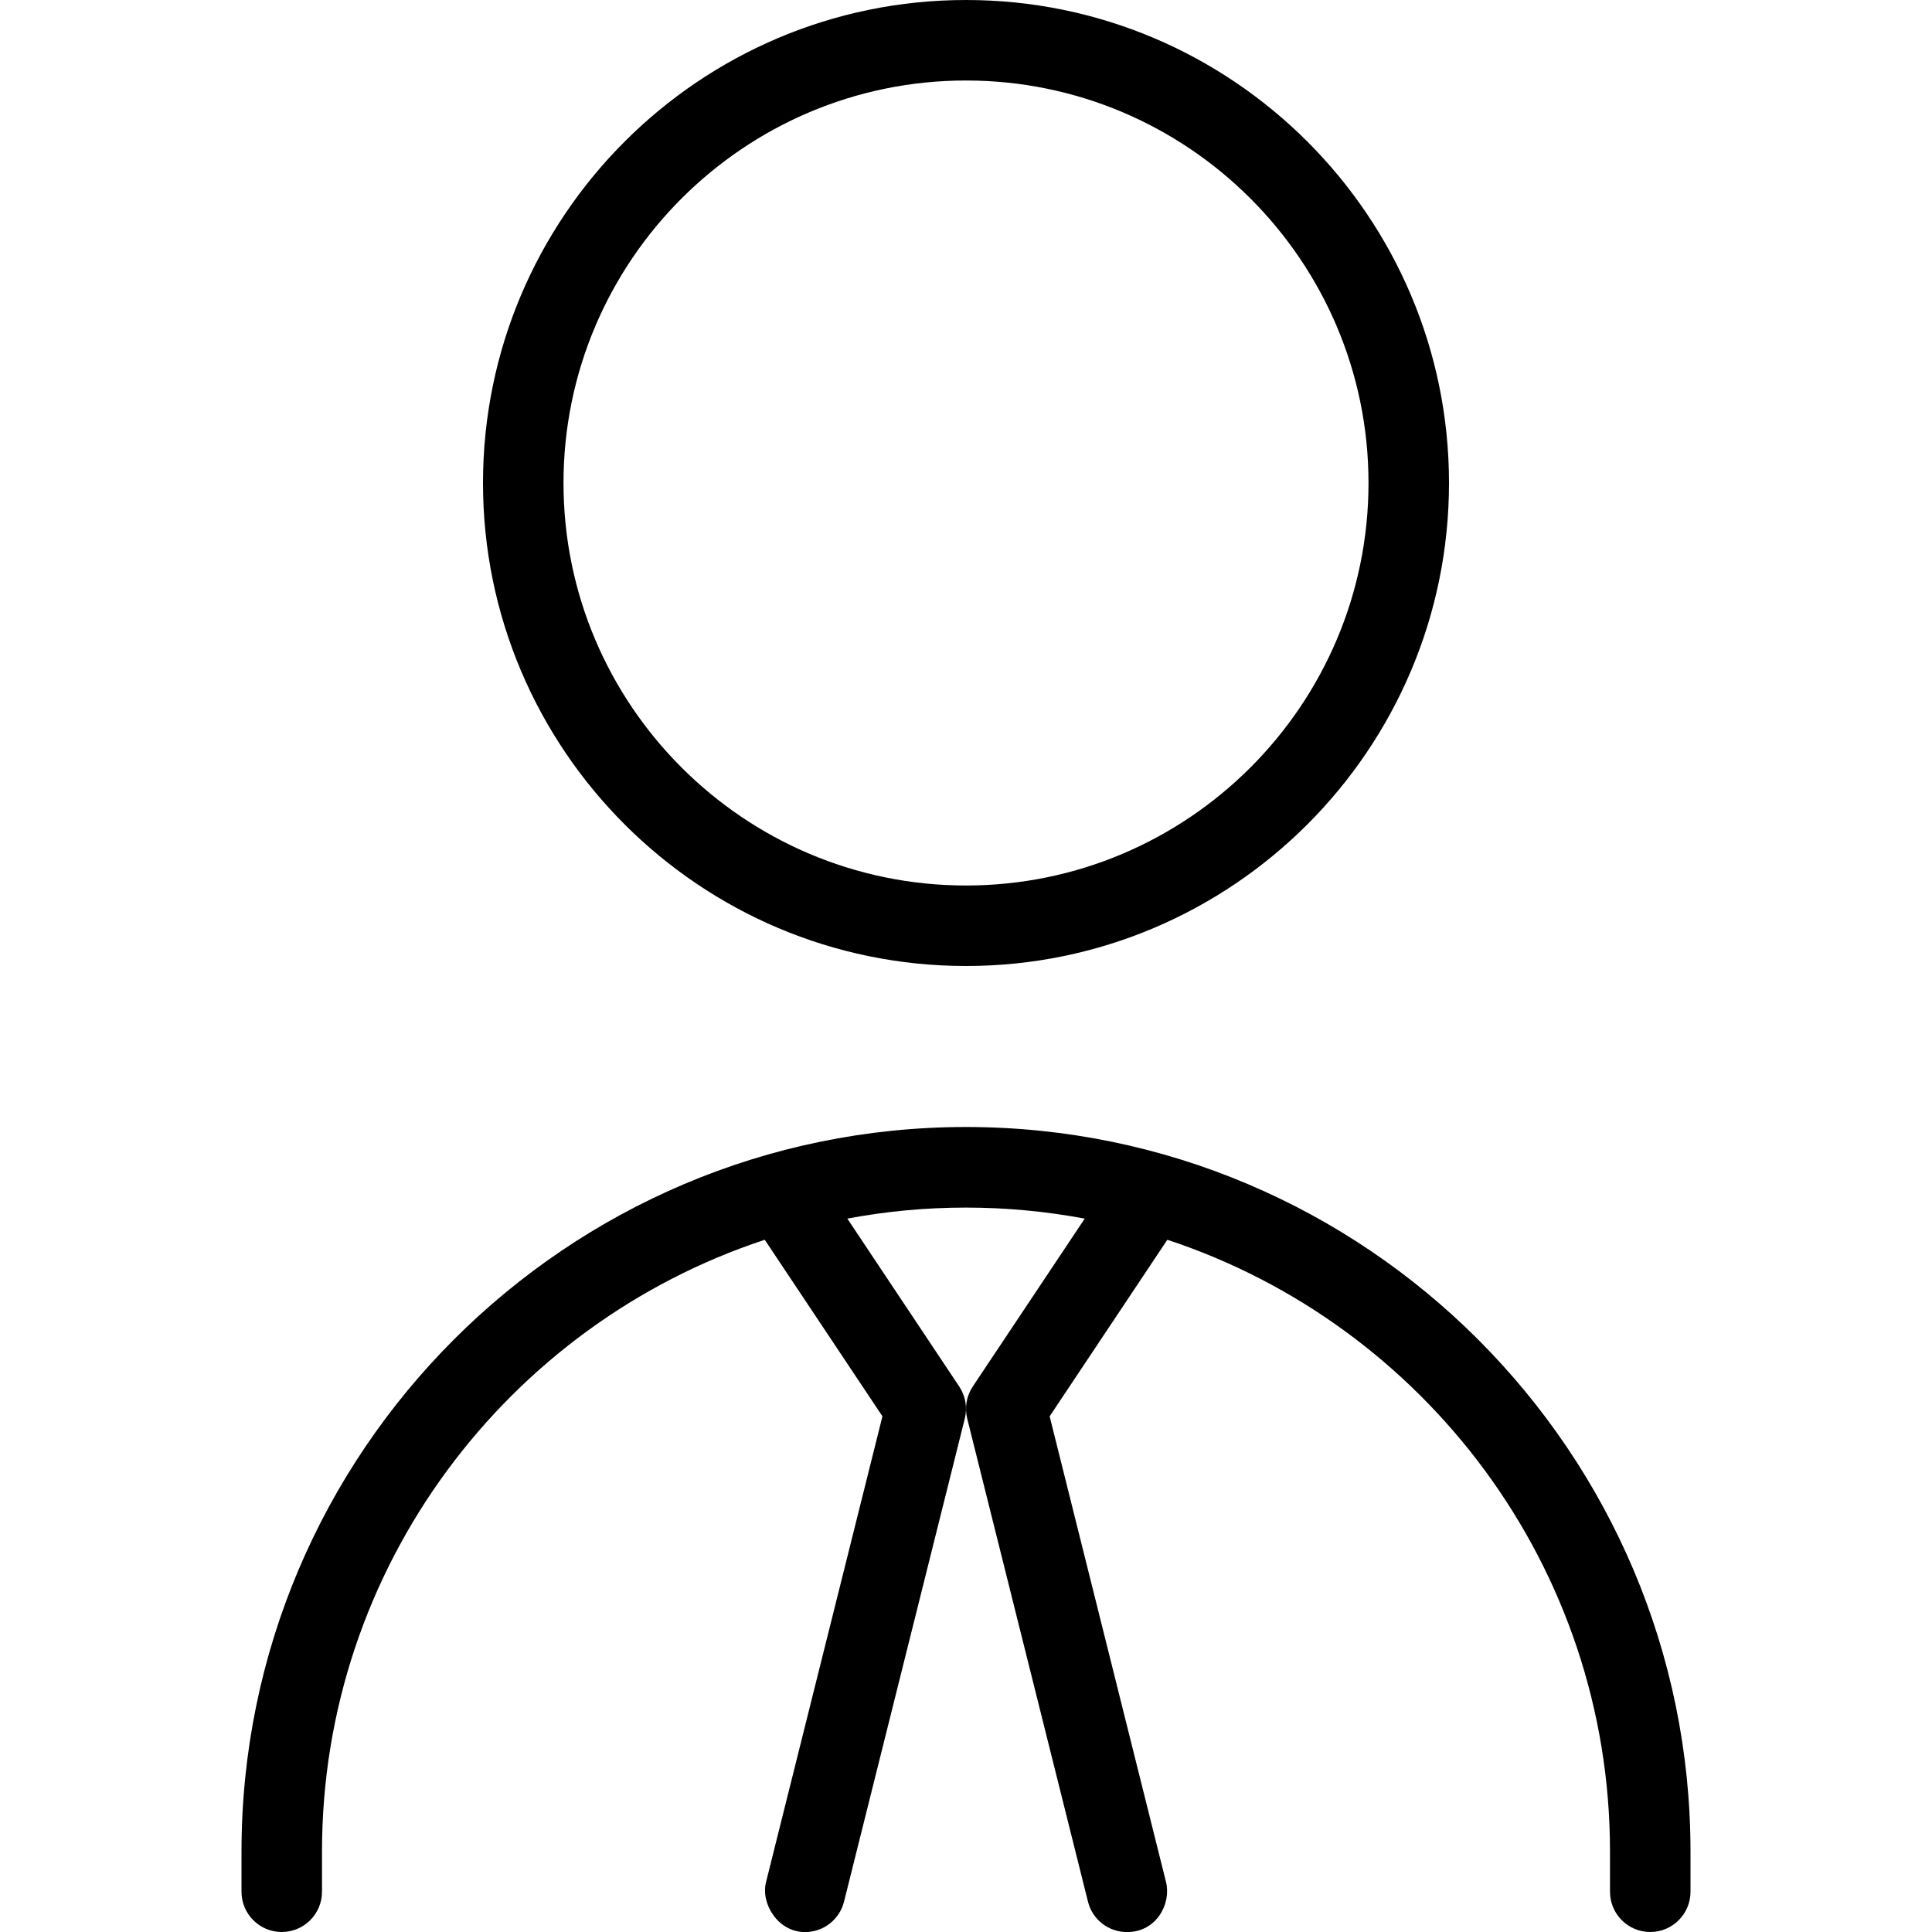
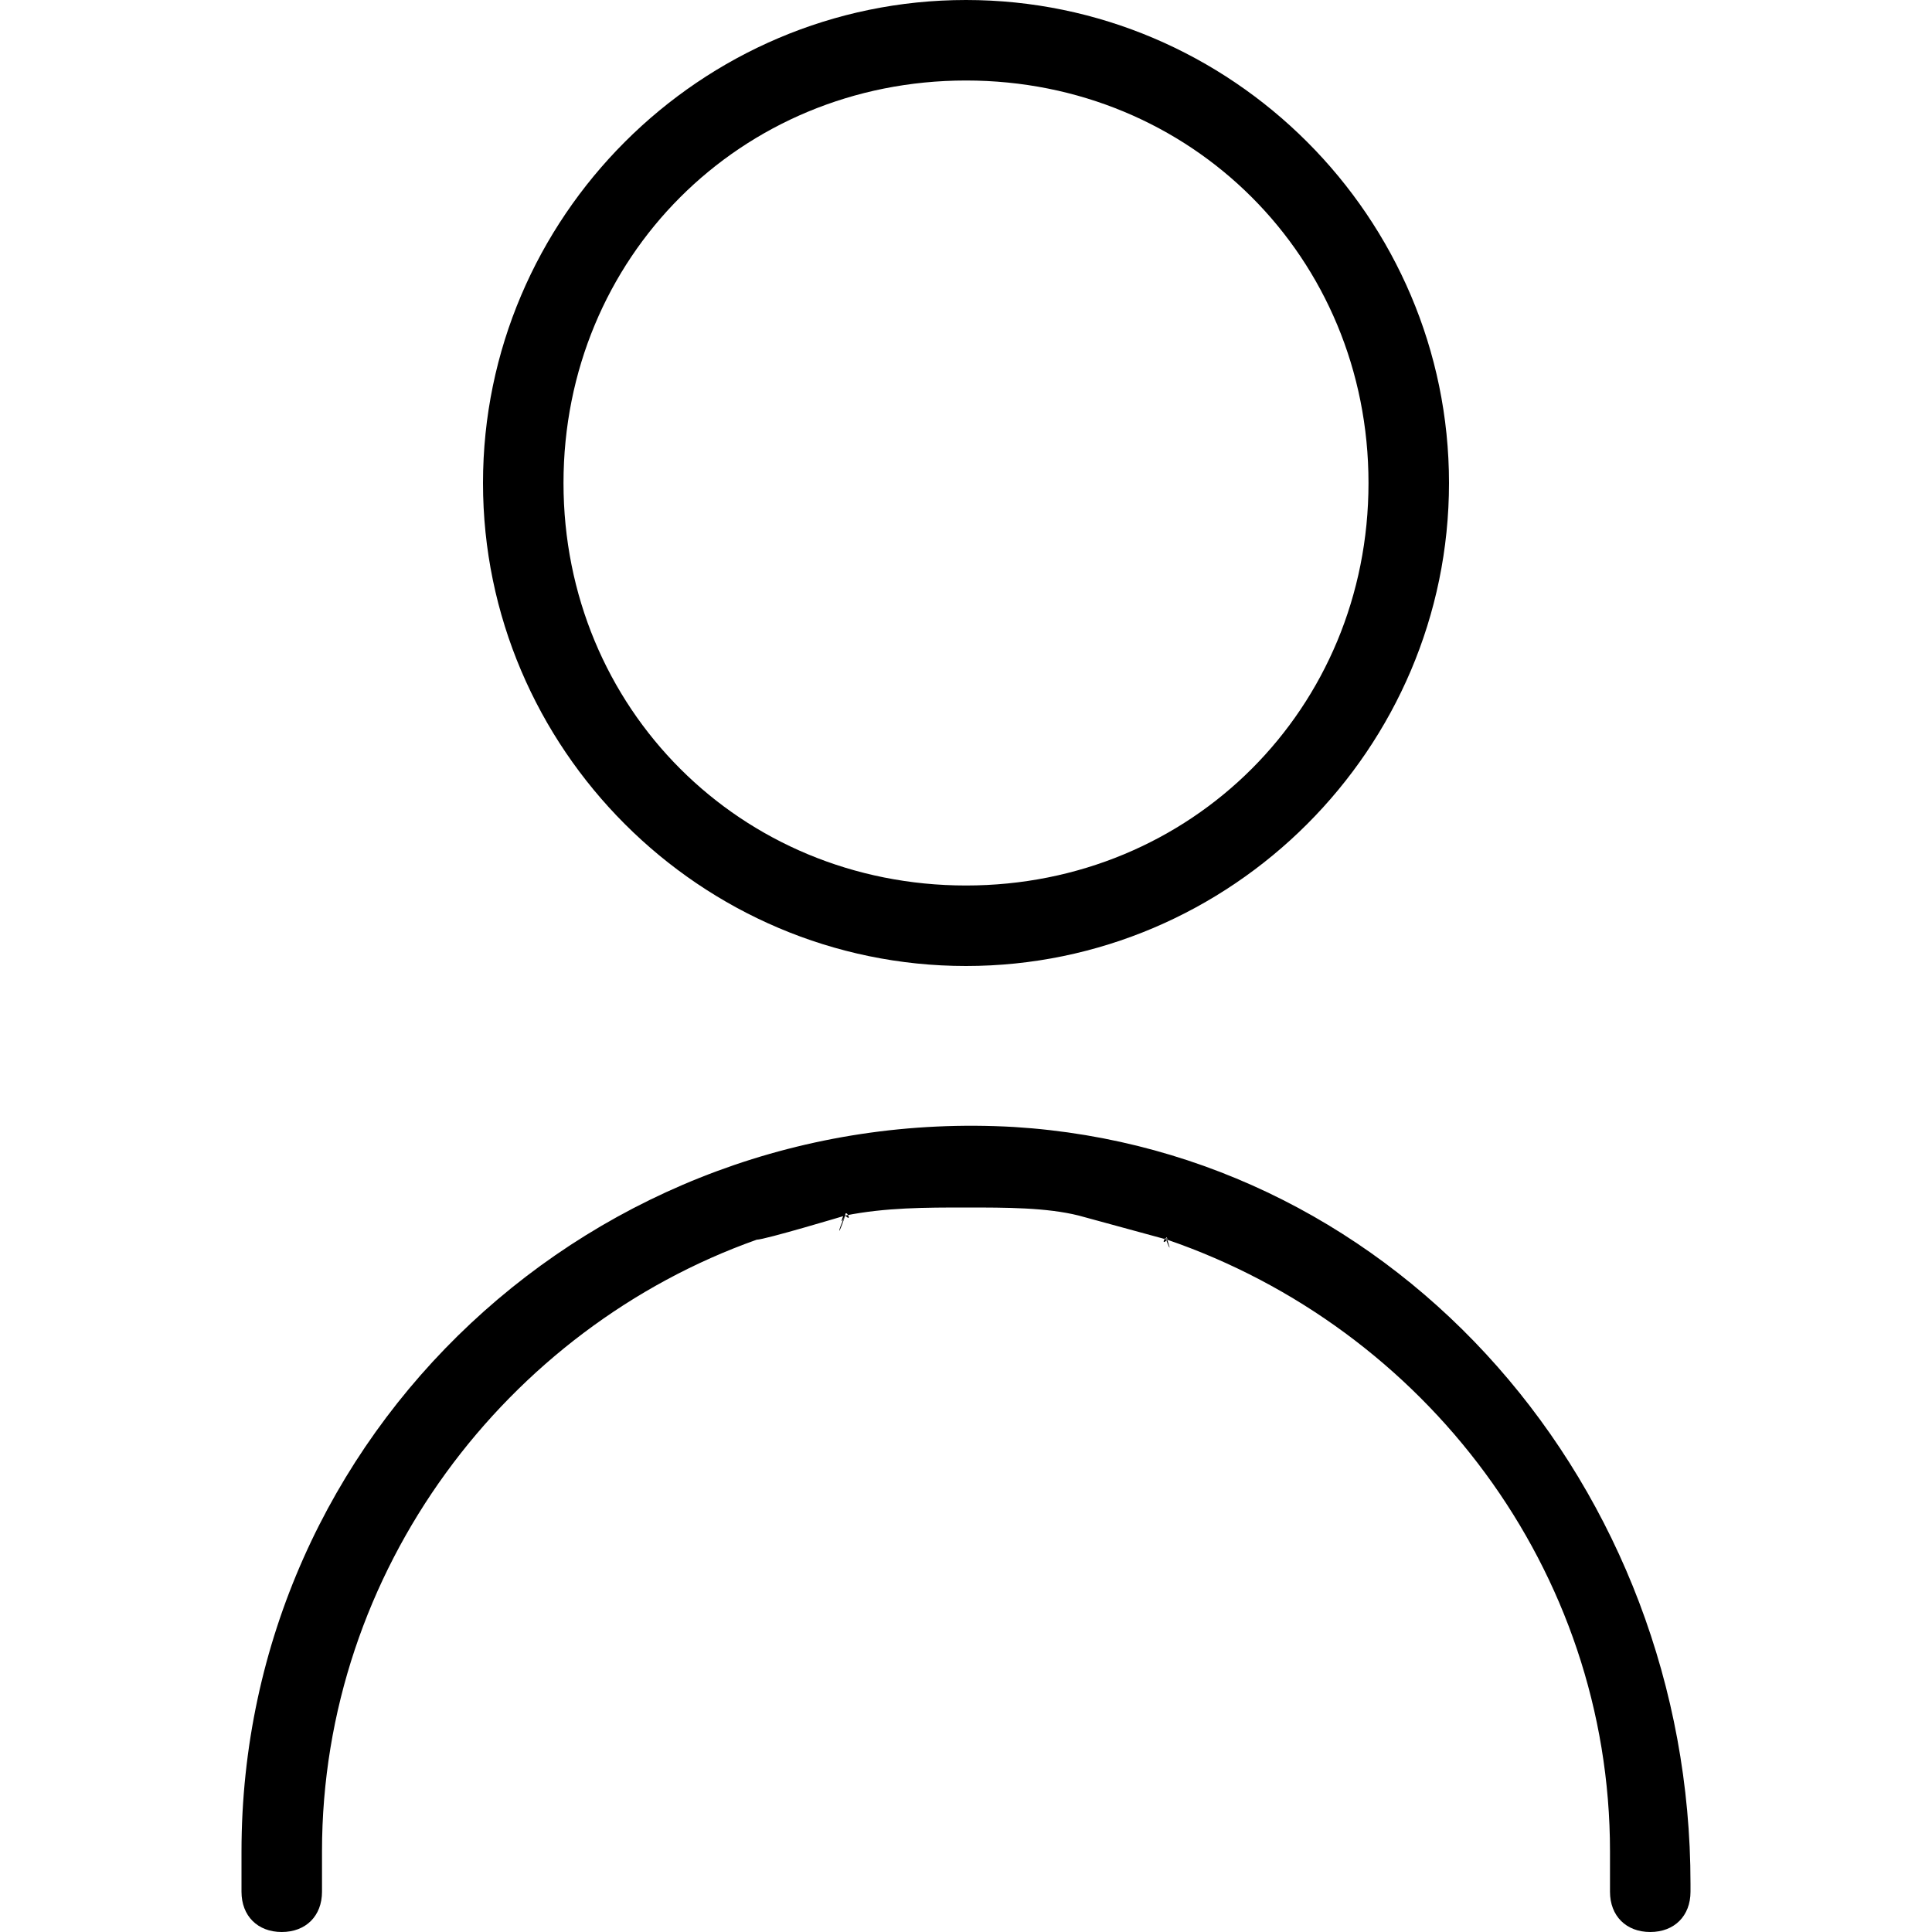
- <svg xmlns="http://www.w3.org/2000/svg" id="Layer_1" data-name="Layer 1" viewBox="0 0 24 24">
-   <path d="m12,12c3.309,0,6-2.691,6-6S15.309,0,12,0s-6,2.691-6,6,2.691,6,6,6Zm0-11c2.757,0,5,2.243,5,5s-2.243,5-5,5-5-2.243-5-5S9.243,1,12,1Zm9,22v.5c0,.276-.224.5-.5.5s-.5-.224-.5-.5v-.5c0-3.538-2.309-6.547-5.499-7.599l-1.462,2.193,1.446,5.786c.066.268-.117.621-.485.621-.225,0-.429-.151-.485-.379l-1.5-6c-.034-.137-.009-.281.069-.398l1.391-2.086c-.478-.089-.971-.137-1.475-.137s-.996.047-1.474.137l1.39,2.086c.078.117.103.262.069.398l-1.5,6c-.057.228-.26.379-.484.379-.338,0-.553-.354-.485-.621l1.446-5.786-1.462-2.193c-3.19,1.052-5.5,4.061-5.5,7.599v.5c0,.276-.224.5-.5.5s-.5-.224-.5-.5v-.5c0-4.962,4.038-9,9-9s9,4.038,9,9Z" />
+ <svg xmlns="http://www.w3.org/2000/svg" version="1.1" id="Layer_1" x="0px" y="0px" viewBox="0 0 24 24" style="enable-background:new 0 0 24 24;" xml:space="preserve">
+   <path d="M12,12c3.3,0,6-2.7,6-6s-2.7-6-6-6S6,2.7,6,6S8.7,12,12,12z M12,1c2.8,0,5,2.2,5,5s-2.2,5-5,5S7,8.8,7,6S9.2,1,12,1z   M21,23.4v0.1c0,0.3-0.2,0.5-0.5,0.5S20,23.8,20,23.5V23c0-3.5-2.3-6.5-5.5-7.6c0,0,0,0,0,0l0,0c0,0,0,0,0,0l0,0  c0.1,0.3-0.1-0.2,0,0c0,0,0,0.2,0,0l0,0c0-0.1-0.1,0.1,0,0l-1.1-0.3C13,15,12.5,15,12,15s-1,0-1.5,0.1l0,0c0.1,0.1,0-0.1,0,0l0,0  c-0.1,0.2,0-0.1,0,0c-0.1,0.2-0.1,0.3,0,0l0,0c0,0,0,0,0,0l0,0c0,0-1,0.3-1.1,0.3C6.3,16.5,4,19.5,4,23v0.5C4,23.8,3.8,24,3.5,24  S3,23.8,3,23.5V23c0-5.2,4.4-9.3,9.6-9C17.4,14.3,21,18.5,21,23.4z" />
</svg>
